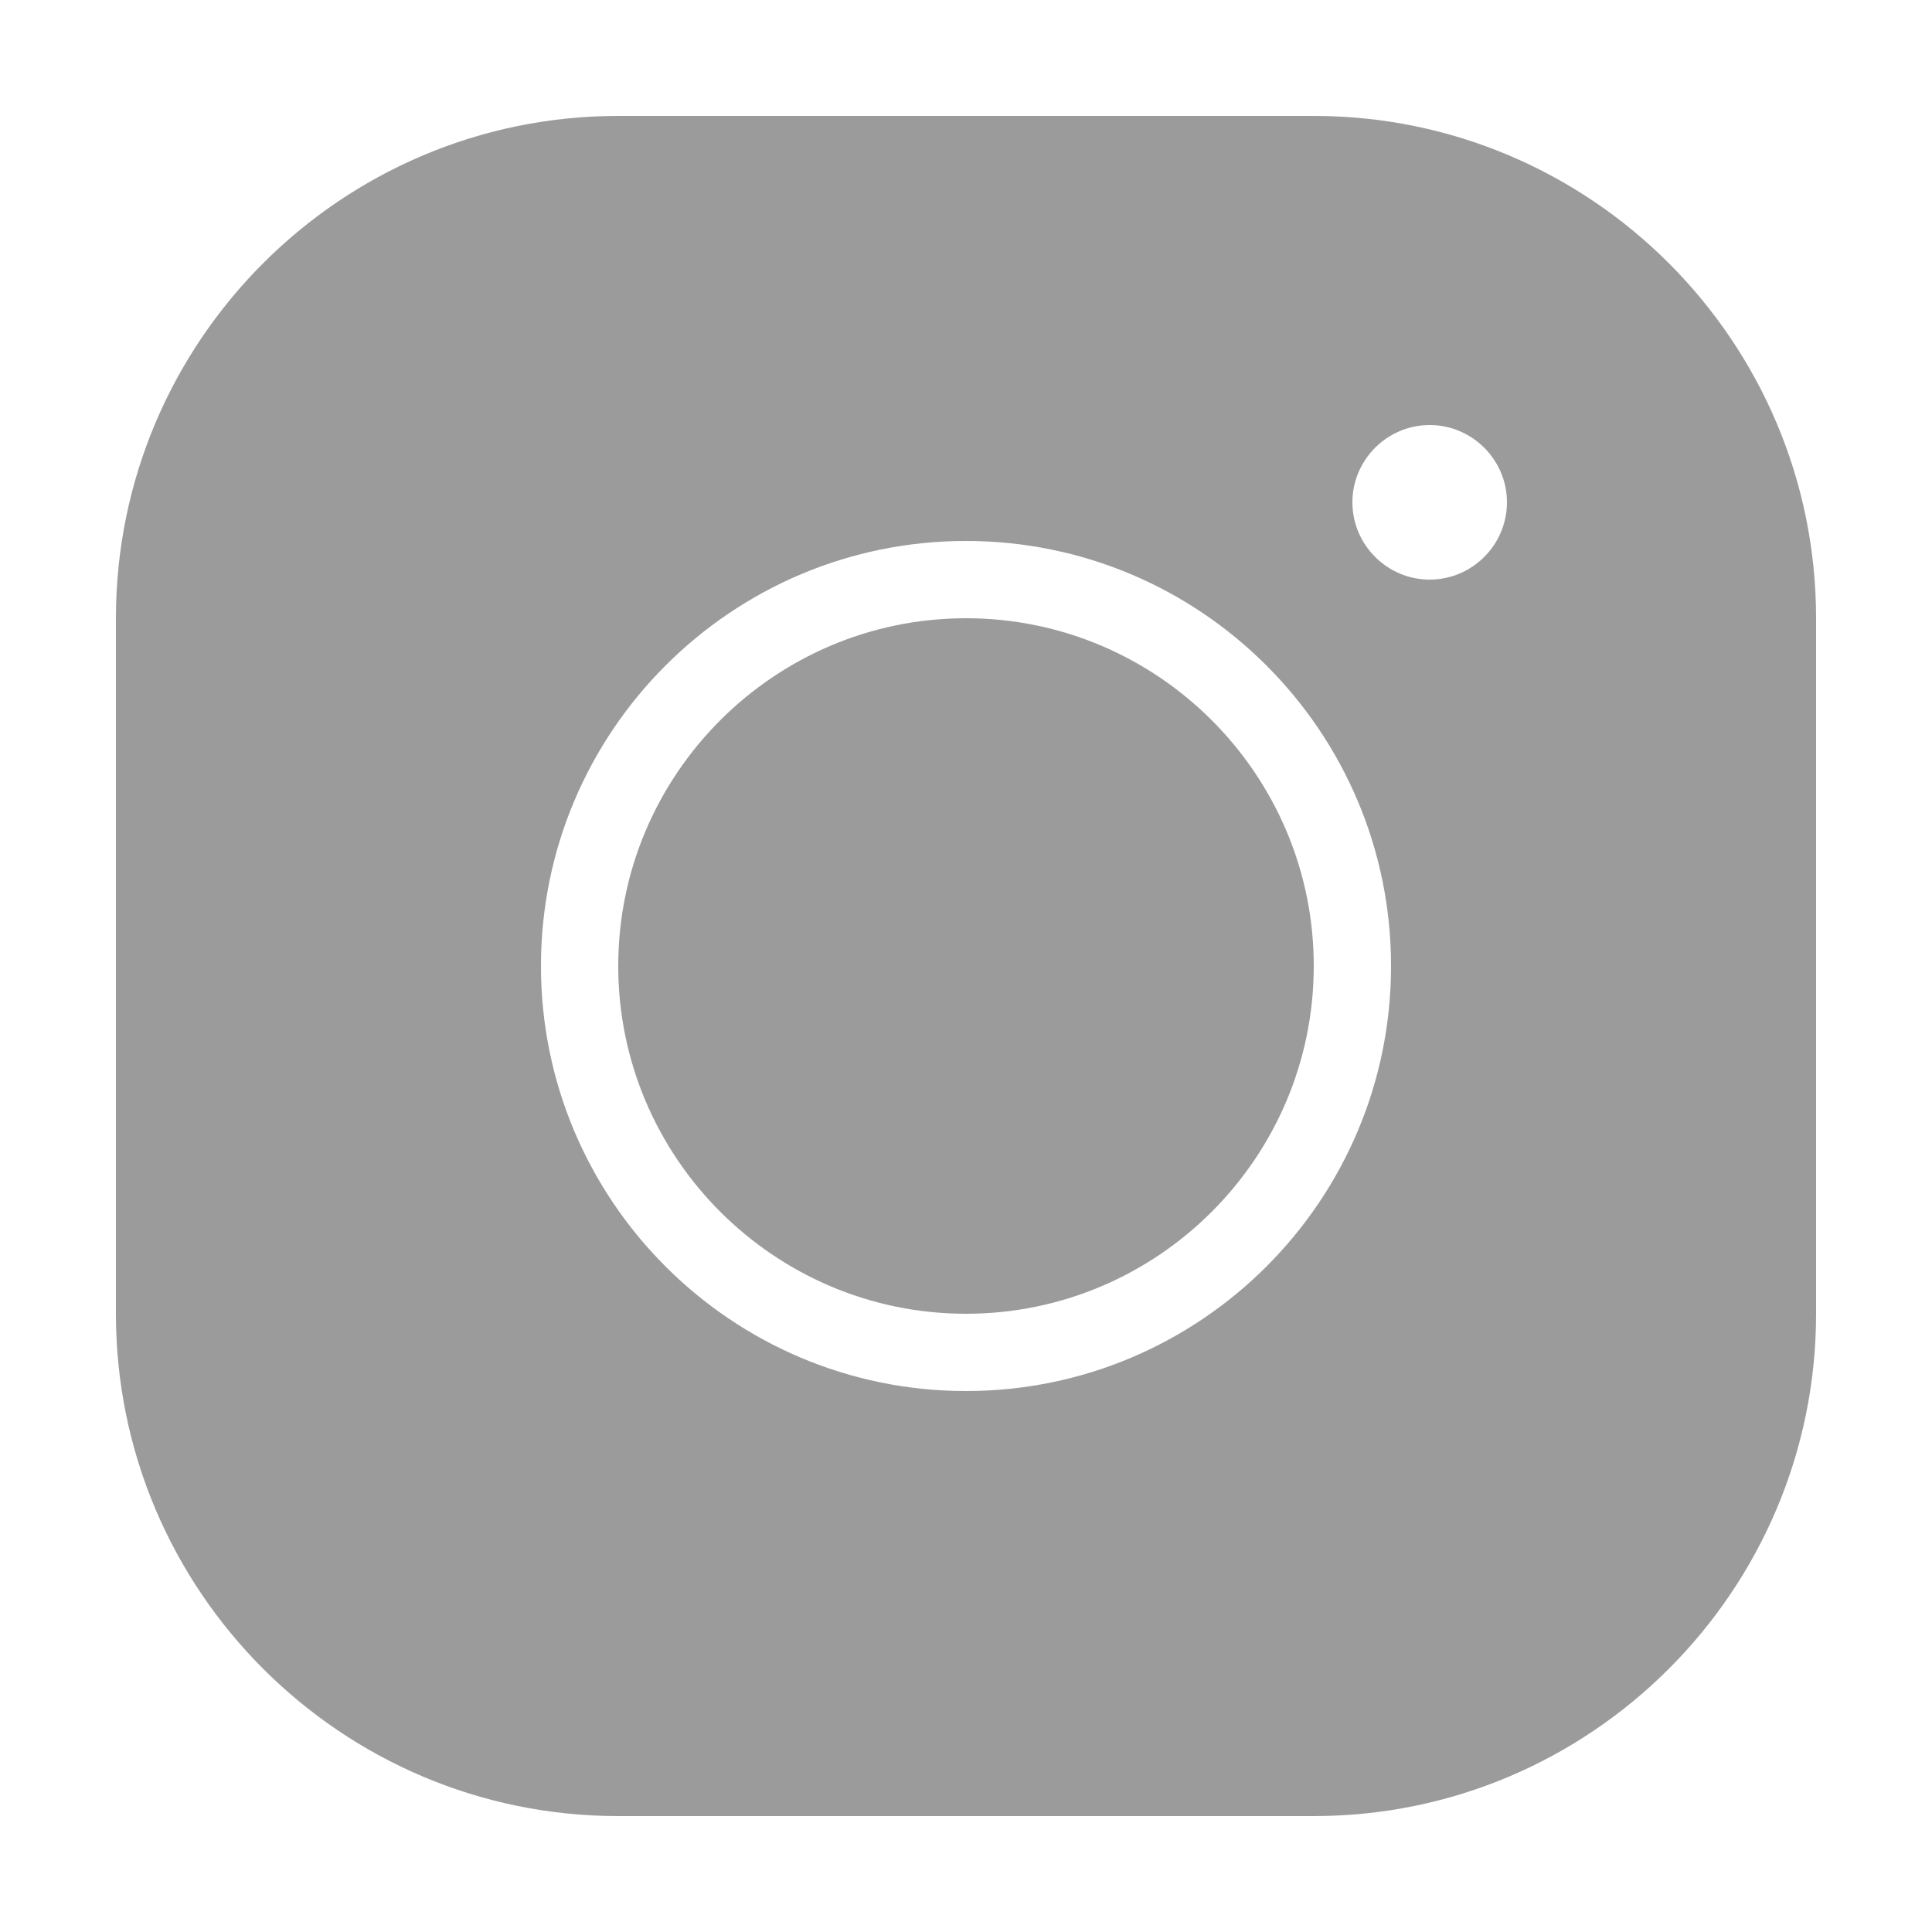
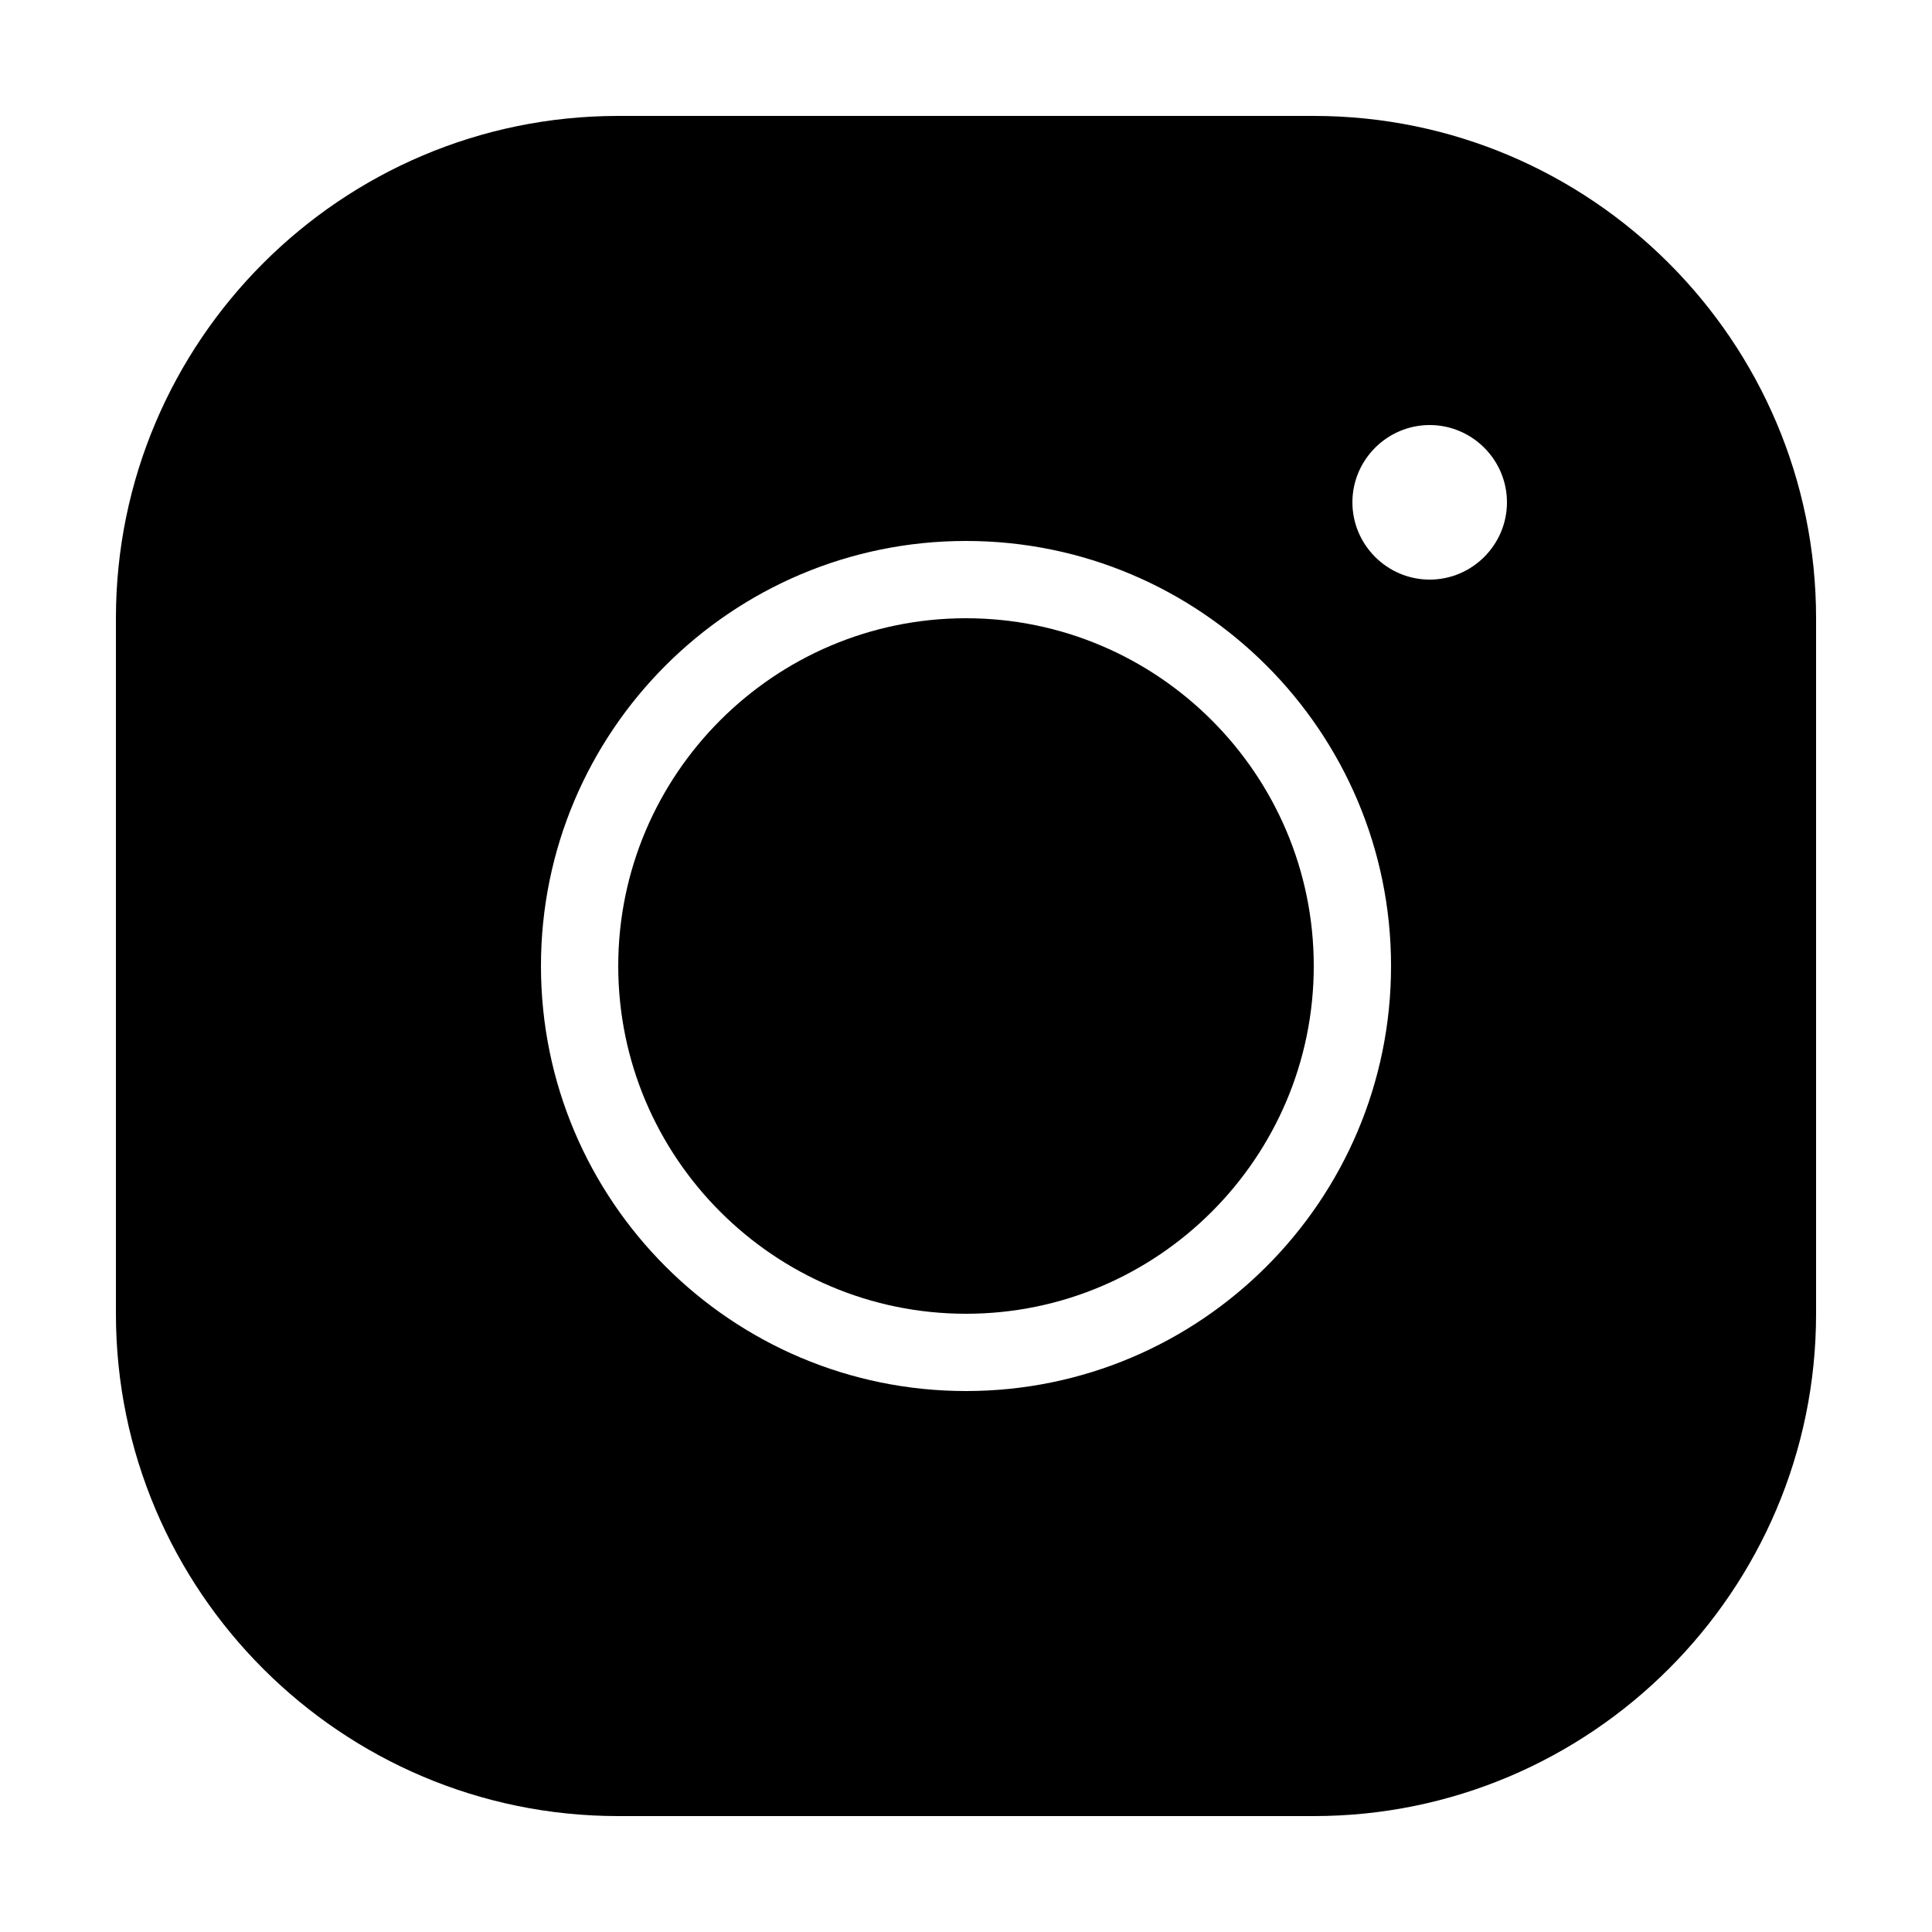
<svg xmlns="http://www.w3.org/2000/svg" viewBox="0,0,256,256" width="50px" height="50px" fill-rule="nonzero">
-   <g fill="#9b9b9b" fill-rule="nonzero" stroke="none" stroke-width="1" stroke-linecap="butt" stroke-linejoin="miter" stroke-miterlimit="10" stroke-dasharray="" stroke-dashoffset="0" font-family="none" font-weight="none" font-size="none" text-anchor="none" style="mix-blend-mode: normal">
+   <g fill="" fill-rule="nonzero" stroke="none" stroke-width="1" stroke-linecap="butt" stroke-linejoin="miter" stroke-miterlimit="10" stroke-dasharray="" stroke-dashoffset="0" font-family="none" font-weight="none" font-size="none" text-anchor="none" style="mix-blend-mode: normal">
    <g transform="scale(5.12,5.12)">
      <path d="M16,3c-7.17,0 -13,5.83 -13,13v18c0,7.17 5.83,13 13,13h18c7.17,0 13,-5.83 13,-13v-18c0,-7.17 -5.83,-13 -13,-13zM37,11c1.1,0 2,0.9 2,2c0,1.1 -0.9,2 -2,2c-1.1,0 -2,-0.9 -2,-2c0,-1.1 0.9,-2 2,-2zM25,14c6.07,0 11,4.93 11,11c0,6.07 -4.93,11 -11,11c-6.07,0 -11,-4.93 -11,-11c0,-6.07 4.93,-11 11,-11zM25,16c-4.96,0 -9,4.04 -9,9c0,4.96 4.04,9 9,9c4.96,0 9,-4.04 9,-9c0,-4.96 -4.04,-9 -9,-9z" />
    </g>
  </g>
</svg>
